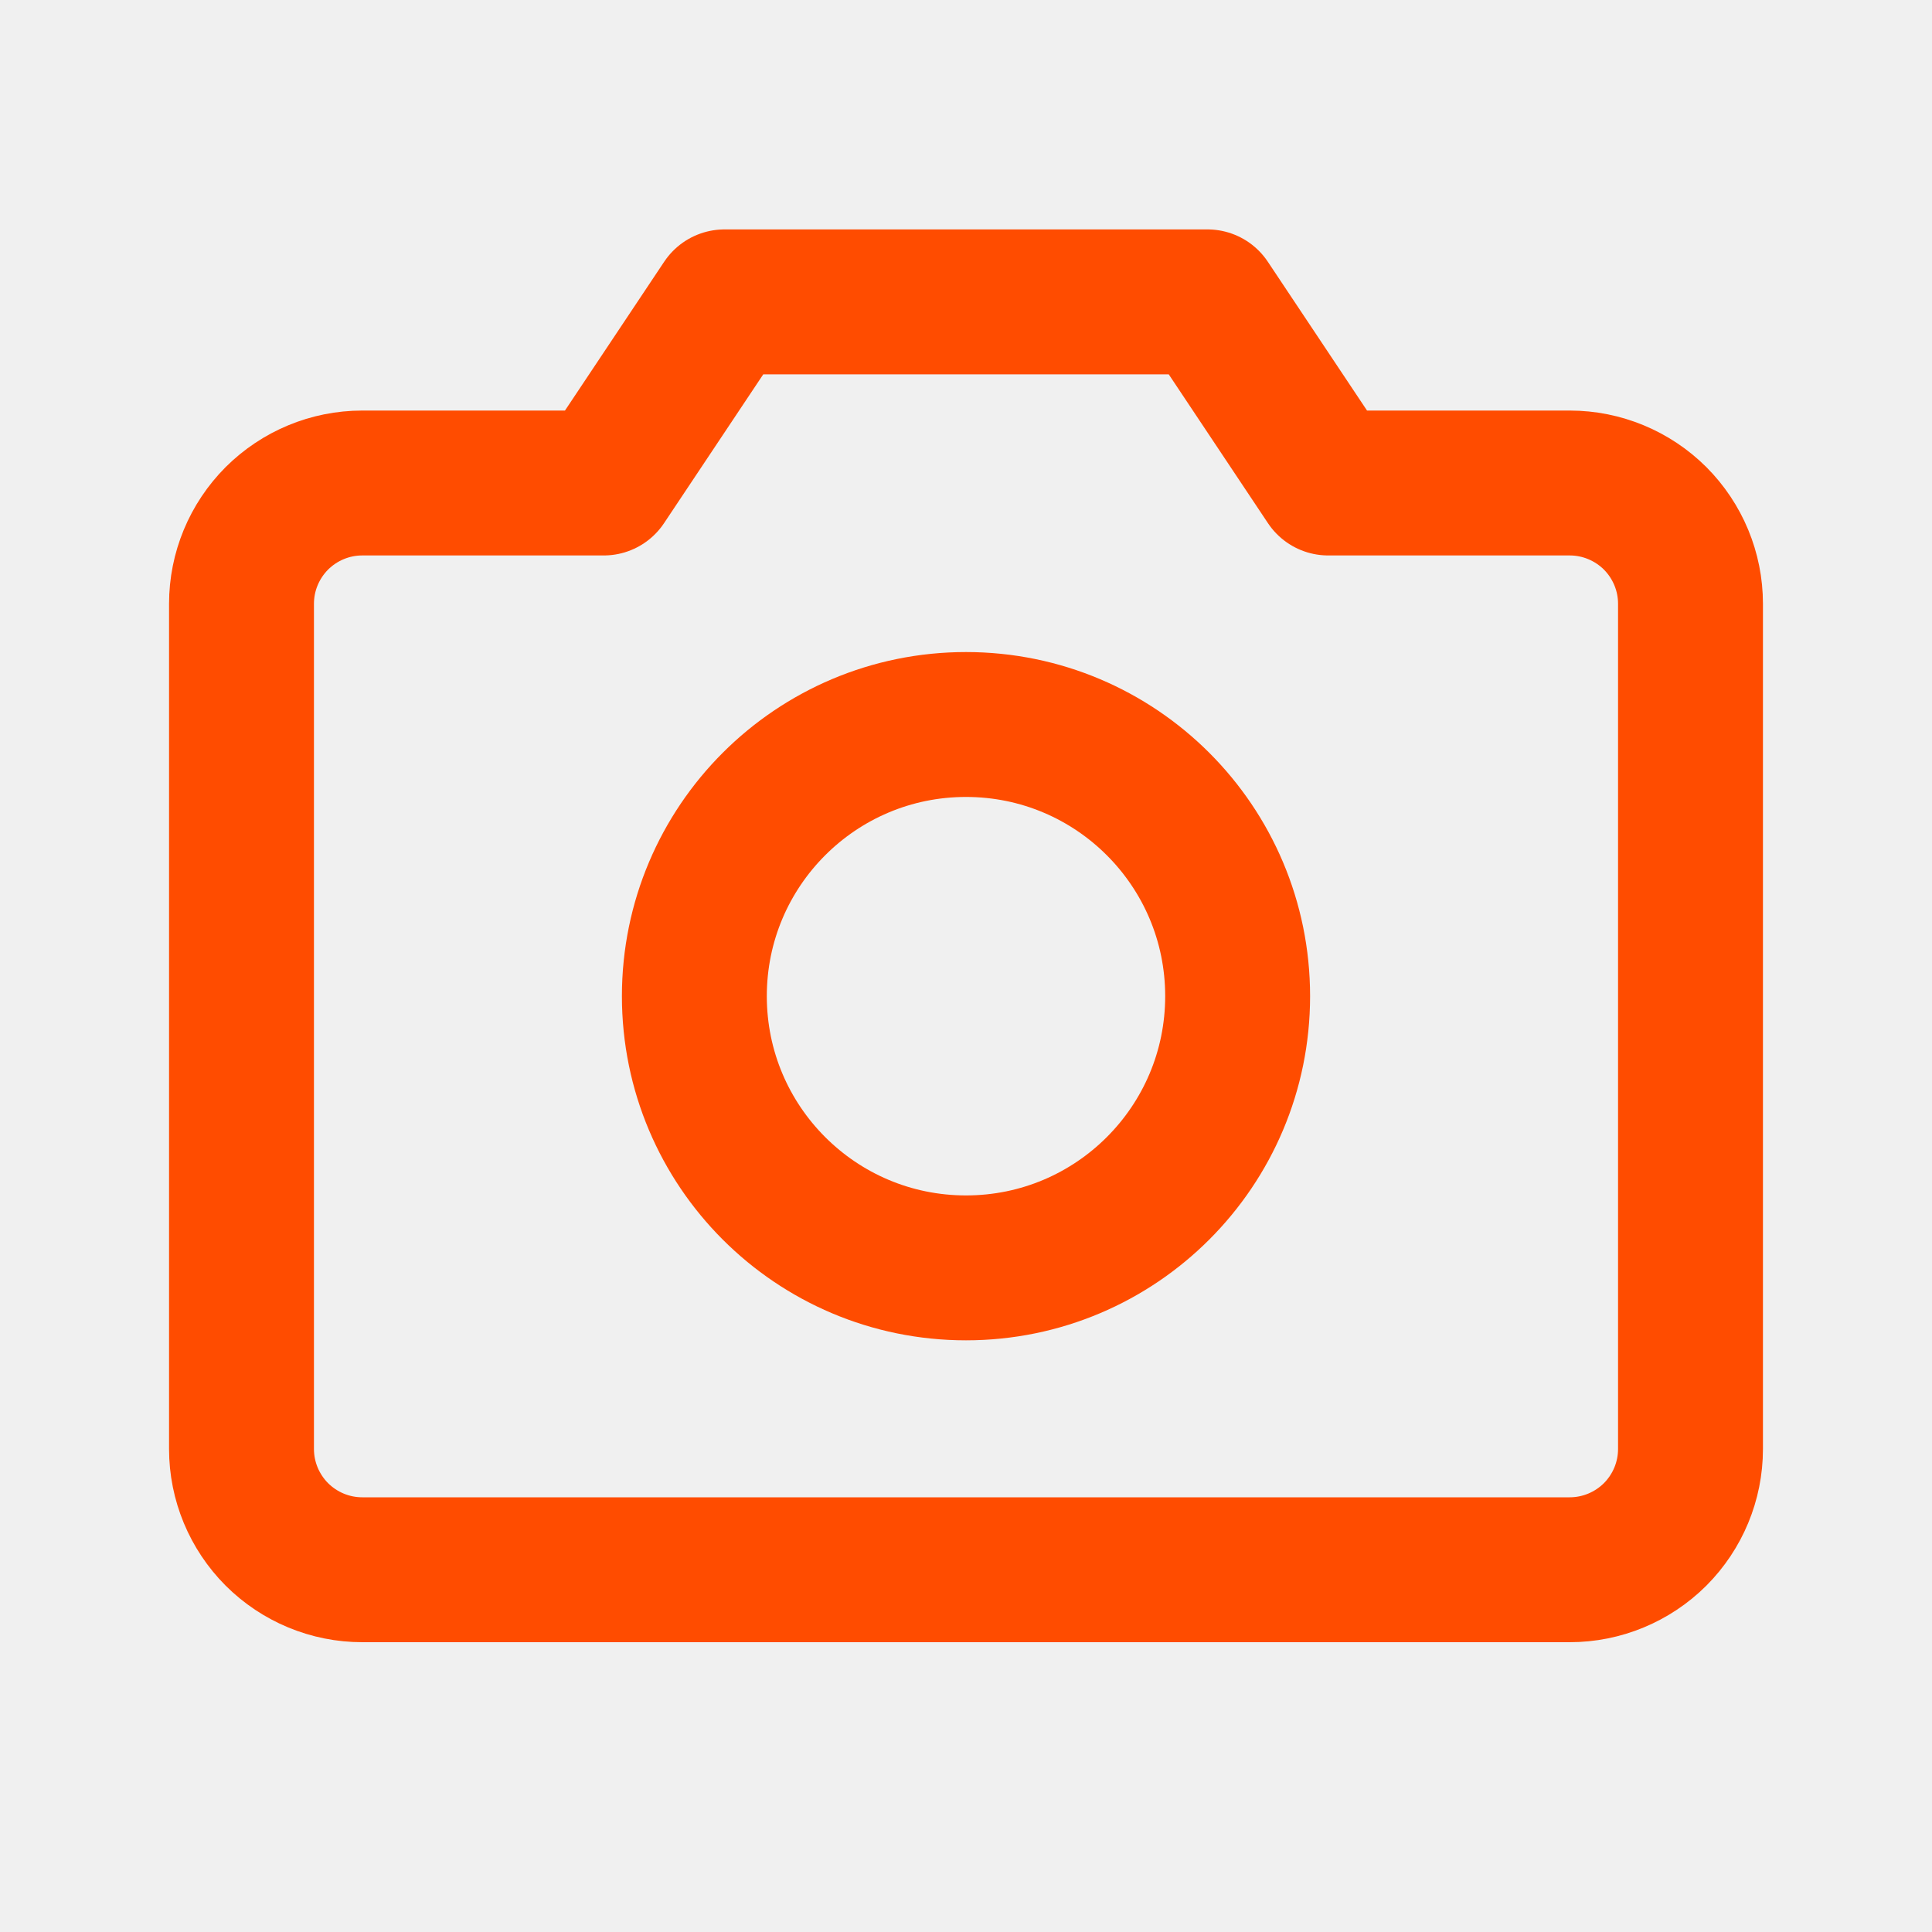
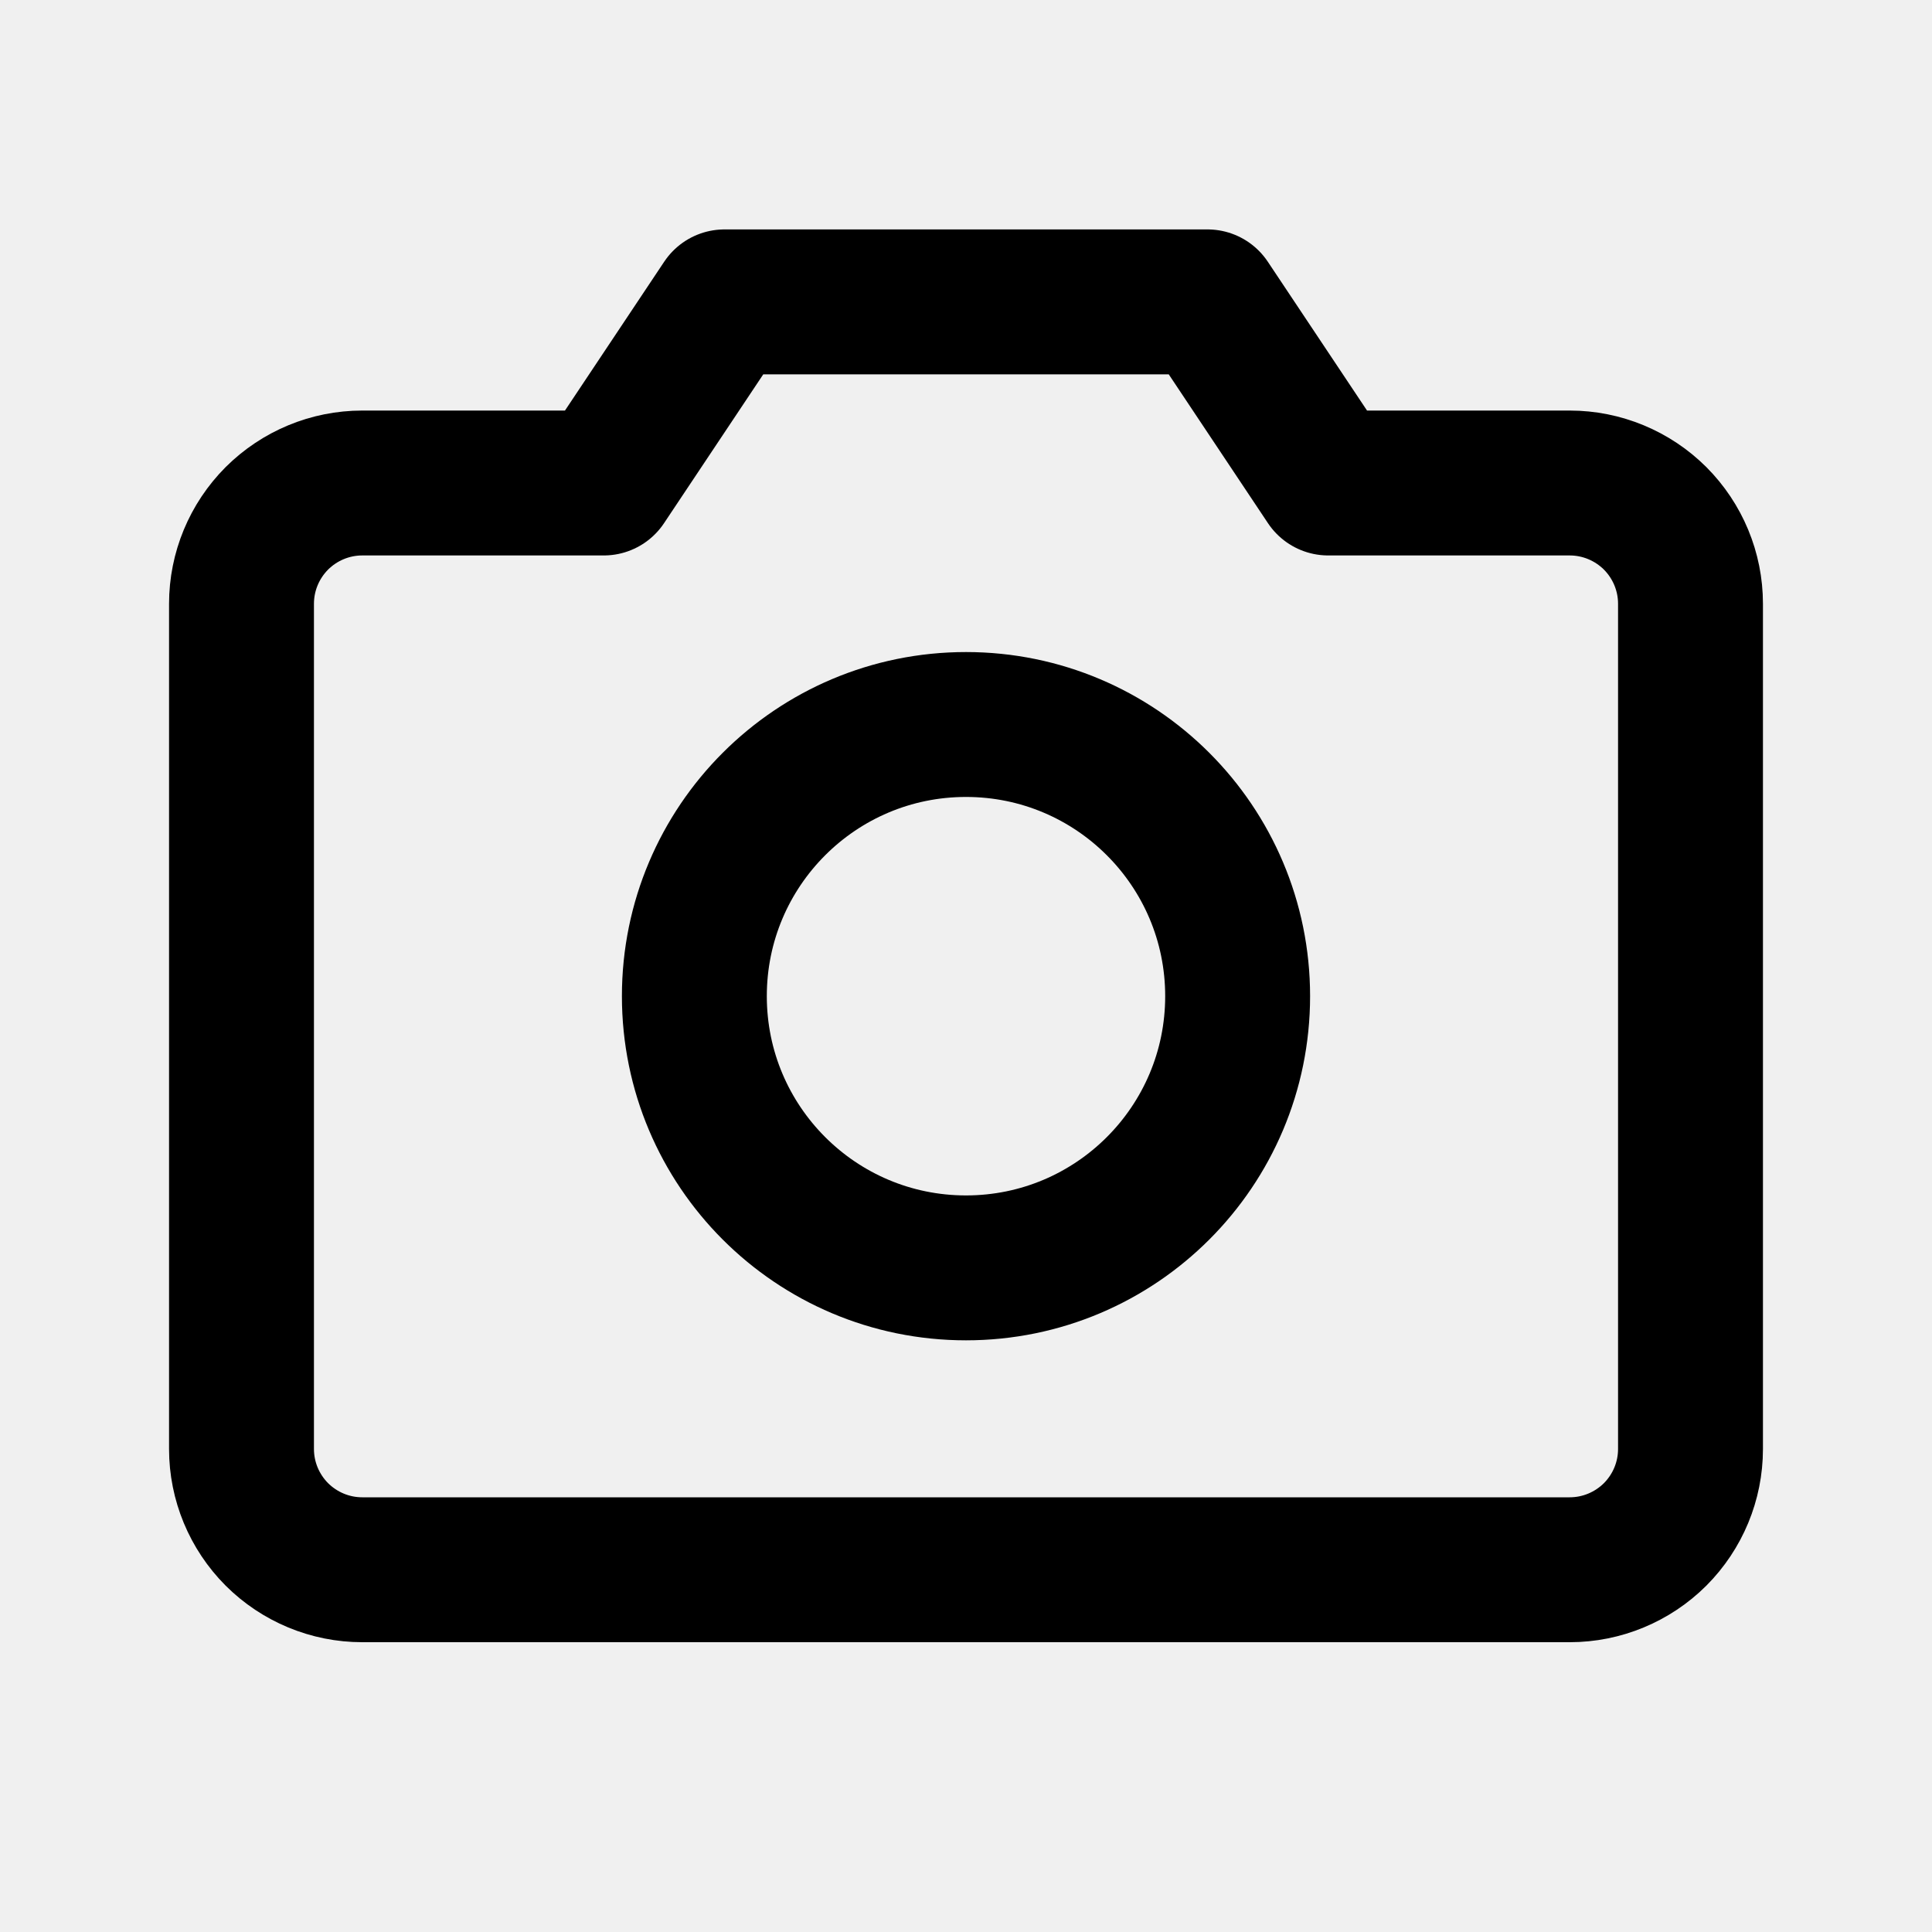
<svg xmlns="http://www.w3.org/2000/svg" width="20" height="20" viewBox="0 0 20 20" fill="none">
  <g clip-path="url(#clip0_1138_26397)">
-     <path d="M16.25 16.25H3.75C3.418 16.25 3.101 16.118 2.866 15.884C2.632 15.649 2.5 15.332 2.5 15V6.25C2.5 5.918 2.632 5.601 2.866 5.366C3.101 5.132 3.418 5 3.75 5H6.25L7.5 3.125H12.5L13.75 5H16.25C16.581 5 16.899 5.132 17.134 5.366C17.368 5.601 17.5 5.918 17.5 6.25V15C17.5 15.332 17.368 15.649 17.134 15.884C16.899 16.118 16.581 16.25 16.25 16.25Z" stroke="#FF4C00" stroke-width="1.5" stroke-linecap="round" stroke-linejoin="round" />
-     <path d="M10 13.125C11.553 13.125 12.812 11.866 12.812 10.312C12.812 8.759 11.553 7.5 10 7.5C8.447 7.5 7.188 8.759 7.188 10.312C7.188 11.866 8.447 13.125 10 13.125Z" stroke="#FF4C00" stroke-width="1.5" stroke-linecap="round" stroke-linejoin="round" />
+     <path d="M16.25 16.25H3.75C3.418 16.25 3.101 16.118 2.866 15.884C2.632 15.649 2.5 15.332 2.5 15V6.25C2.5 5.918 2.632 5.601 2.866 5.366C3.101 5.132 3.418 5 3.75 5H6.25L7.5 3.125H12.5L13.75 5H16.25C16.581 5 16.899 5.132 17.134 5.366C17.368 5.601 17.5 5.918 17.5 6.25V15C17.5 15.332 17.368 15.649 17.134 15.884C16.899 16.118 16.581 16.25 16.25 16.25Z" stroke="currentColor" stroke-width="1.5" stroke-linecap="round" stroke-linejoin="round" />
+     <path d="M10 13.125C11.553 13.125 12.812 11.866 12.812 10.312C12.812 8.759 11.553 7.5 10 7.5C8.447 7.5 7.188 8.759 7.188 10.312C7.188 11.866 8.447 13.125 10 13.125Z" stroke="currentColor" stroke-width="1.5" stroke-linecap="round" stroke-linejoin="round" />
  </g>
  <defs>
    <clipPath id="clip0_1138_26397">
      <rect width="20" height="20" fill="white" />
    </clipPath>
  </defs>
</svg>
